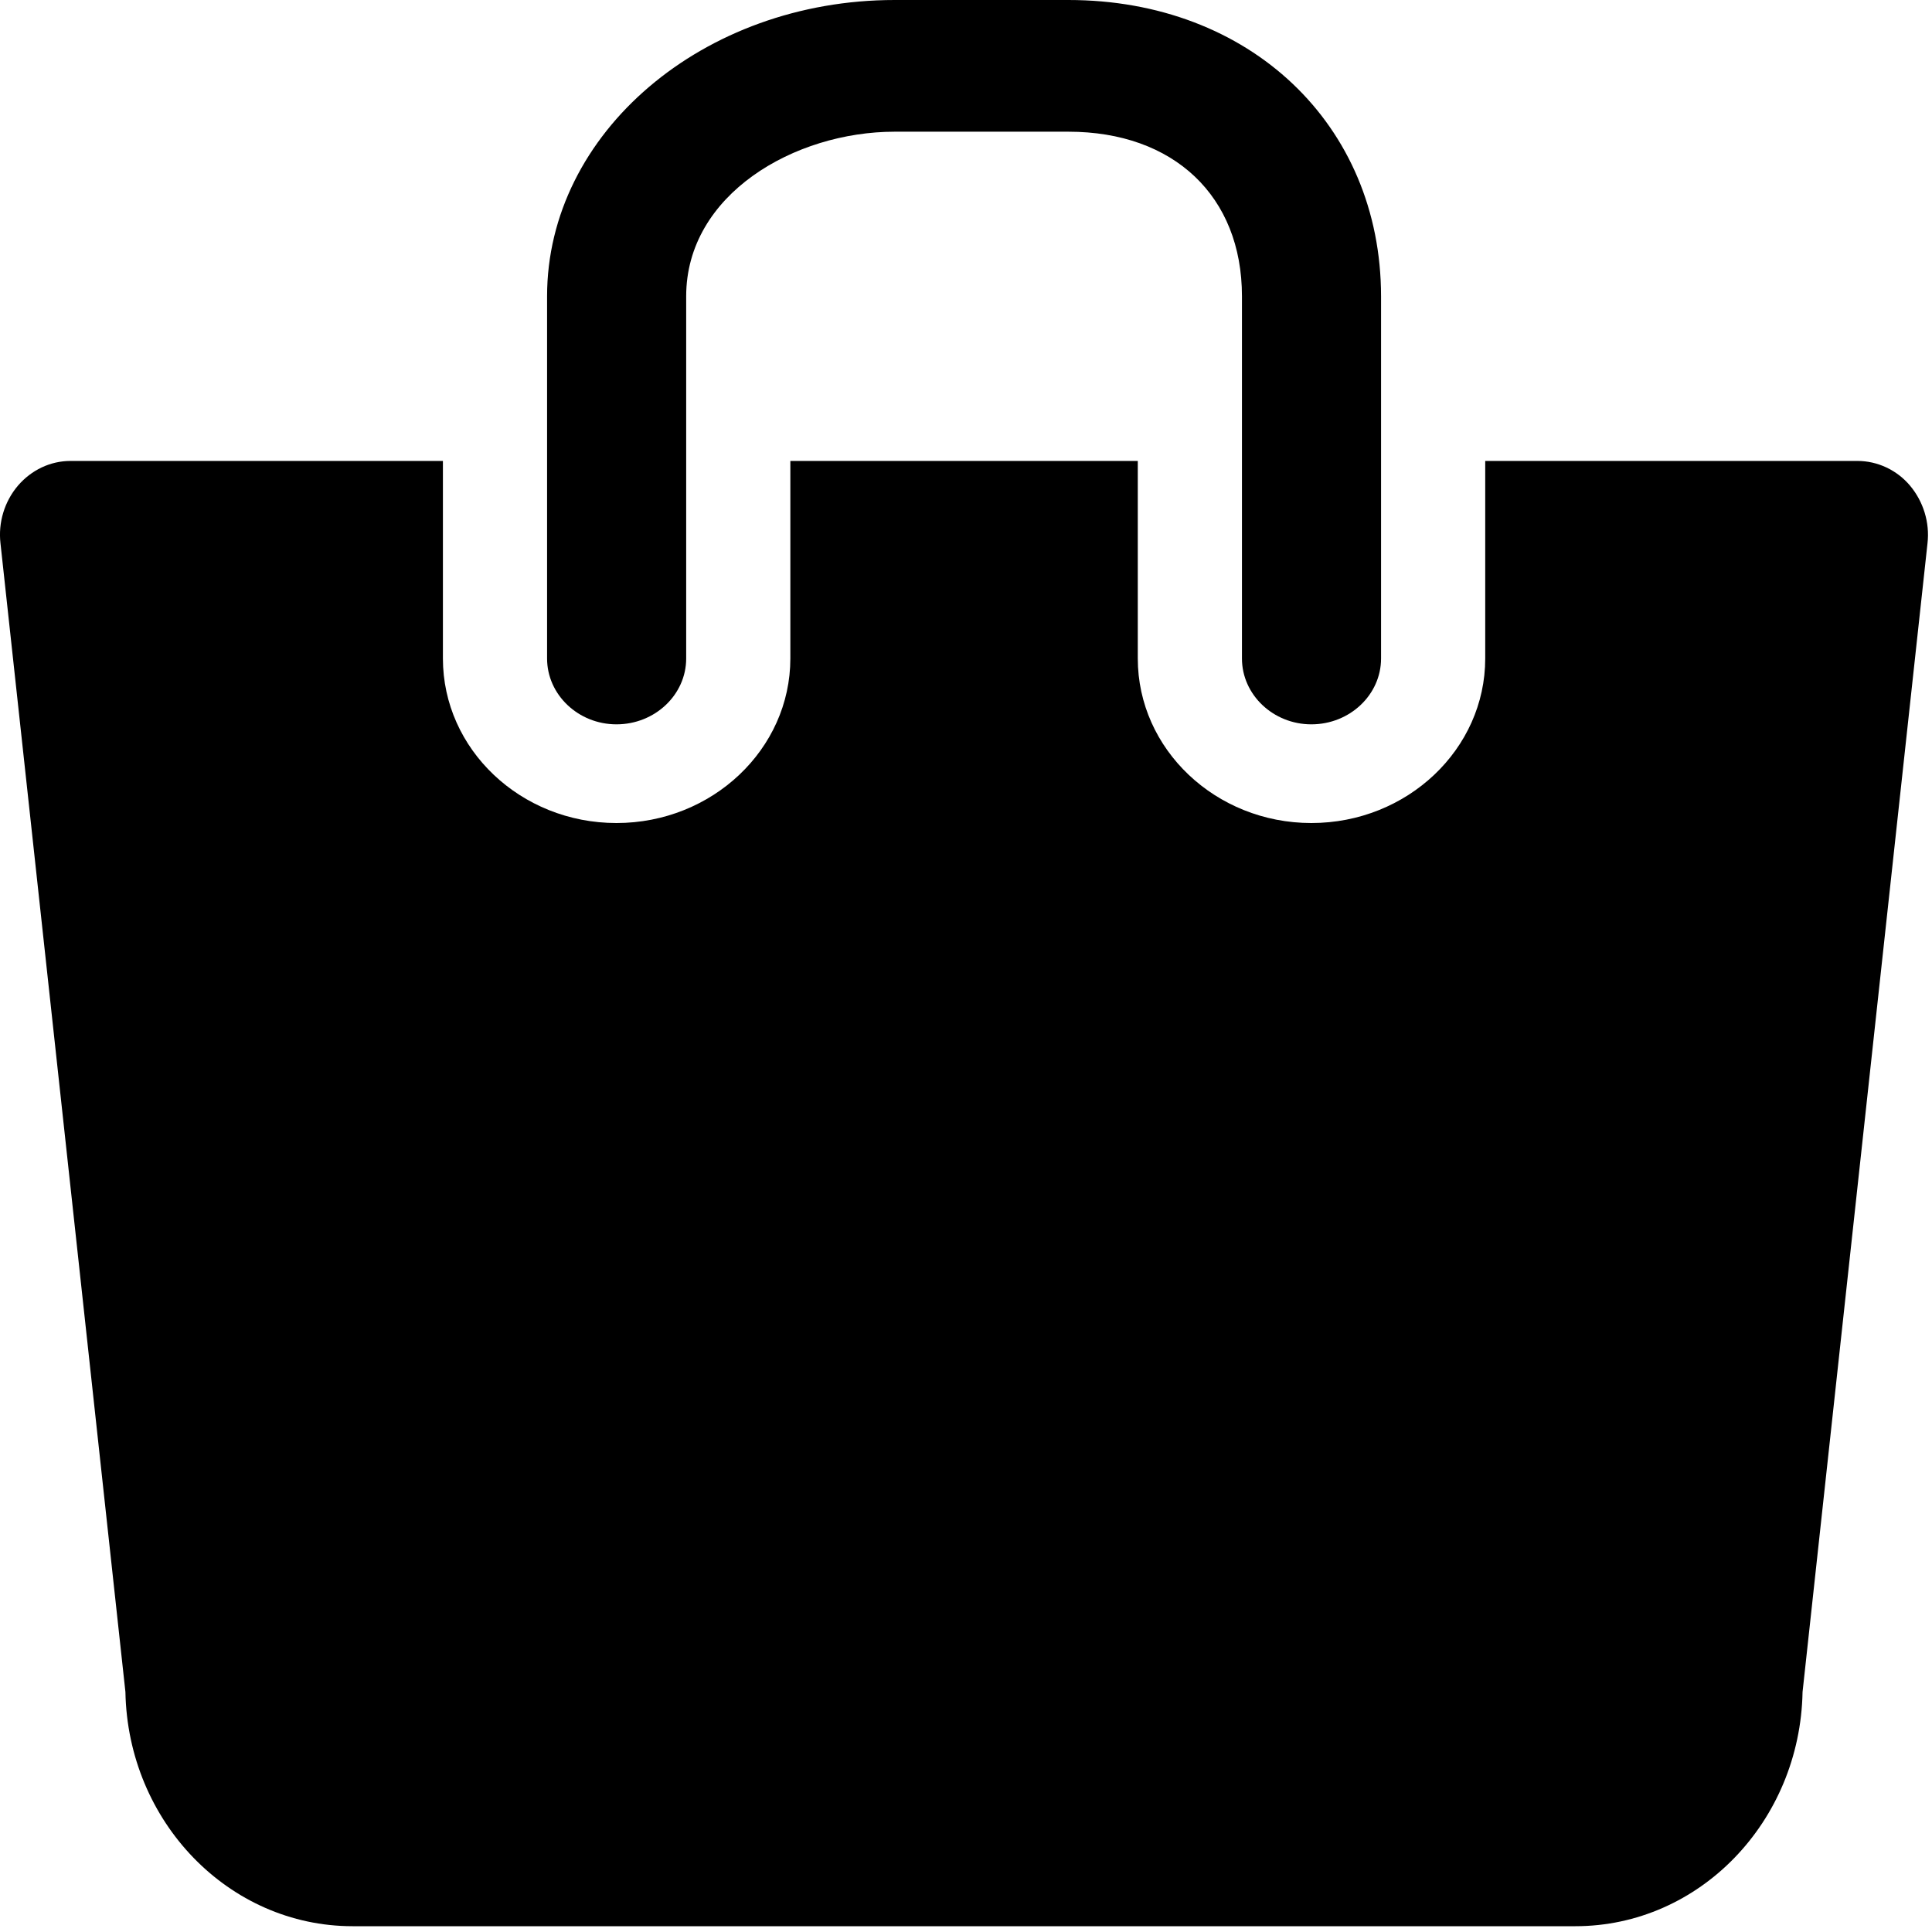
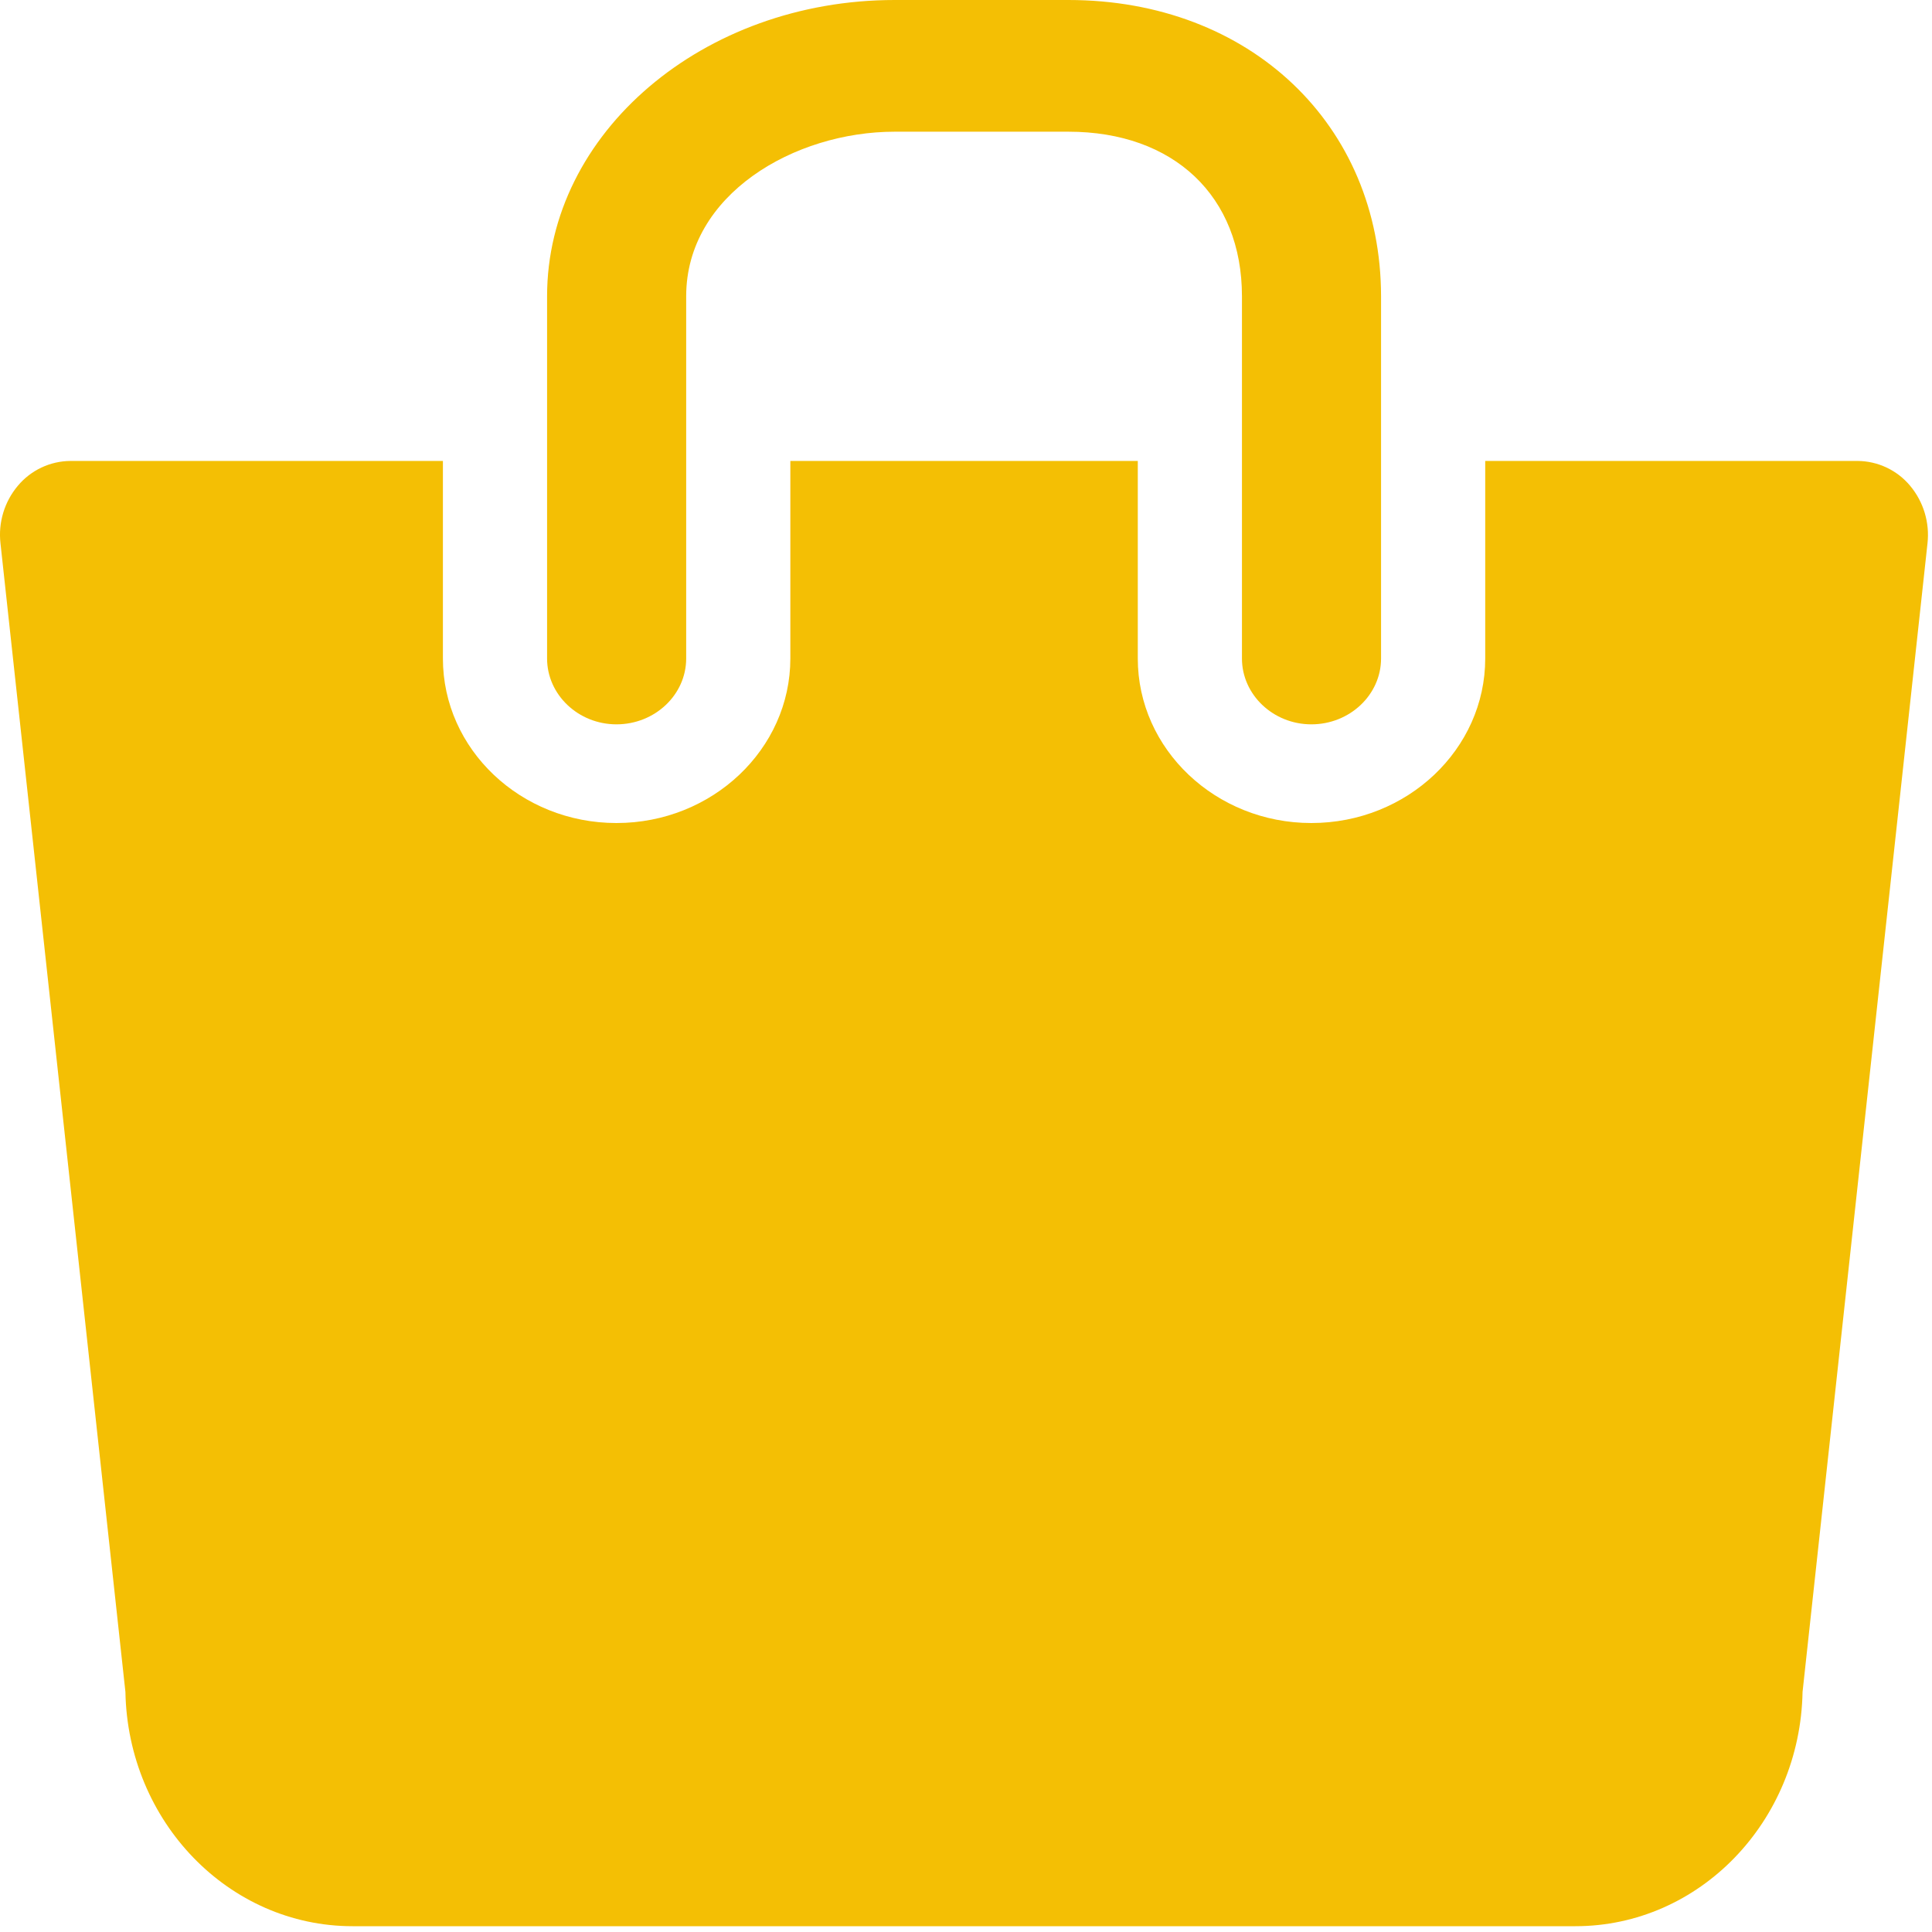
- <svg xmlns="http://www.w3.org/2000/svg" version="1.1" id="Layer_1" x="0px" y="0px" width="12px" height="12px" viewBox="0 0 12 12" enable-background="new 0 0 12 12" xml:space="preserve">
-   <g>
-     <path d="M11.864,3.017c-0.082-0.098-0.203-0.154-0.327-0.154H9.225V4.09c0,0.563-0.484,1.022-1.08,1.022   c-0.594,0-1.078-0.458-1.078-1.022V2.863H4.909V4.09c0,0.563-0.485,1.022-1.08,1.022c-0.595,0-1.078-0.458-1.078-1.022V2.863H0.438   c-0.125,0-0.243,0.056-0.327,0.154C0.028,3.115-0.012,3.245,0.003,3.375l0.776,7.134c0.015,0.806,0.642,1.455,1.411,1.455h7.595   c0.77,0,1.396-0.649,1.411-1.455l0.776-7.134C11.987,3.245,11.946,3.115,11.864,3.017z" />
-     <path d="M3.829,4.499c0.239,0,0.433-0.184,0.433-0.409V1.84c0-0.632,0.672-1.022,1.295-1.022h1.079   c0.655,0,1.078,0.401,1.078,1.022v2.25c0,0.225,0.194,0.409,0.431,0.409c0.239,0,0.433-0.184,0.433-0.409V1.84   C8.577,0.773,7.761,0,6.636,0H5.557C4.367,0,3.398,0.826,3.398,1.84v2.25C3.398,4.315,3.592,4.499,3.829,4.499z" />
-   </g>
+ <svg xmlns="http://www.w3.org/2000/svg" width="12" height="12" viewBox="0 0 12 12" fill="#f4bf04">
+   <path d="M11.864 3.017a.429.429 0 0 0-.327-.154H9.225V4.09c0 .563-.484 1.022-1.08 1.022-.594 0-1.078-.458-1.078-1.022V2.863H4.909V4.09c0 .563-.485 1.022-1.08 1.022-.595 0-1.078-.458-1.078-1.022V2.863H.438a.43.43 0 0 0-.327.154.472.472 0 0 0-.108.358l.776 7.134c.015.806.642 1.455 1.411 1.455h7.595c.77 0 1.396-.649 1.411-1.455l.776-7.134a.476.476 0 0 0-.108-.358z" />
+   <path d="M3.829 4.499c.239 0 .433-.184.433-.409V1.84c0-.632.672-1.022 1.295-1.022h1.079c.655 0 1.078.401 1.078 1.022v2.25c0 .225.194.409.431.409.239 0 .433-.184.433-.409V1.84C8.577.773 7.761 0 6.636 0H5.557c-1.19 0-2.159.826-2.159 1.84v2.25c0 .225.194.409.431.409z" />
</svg>
